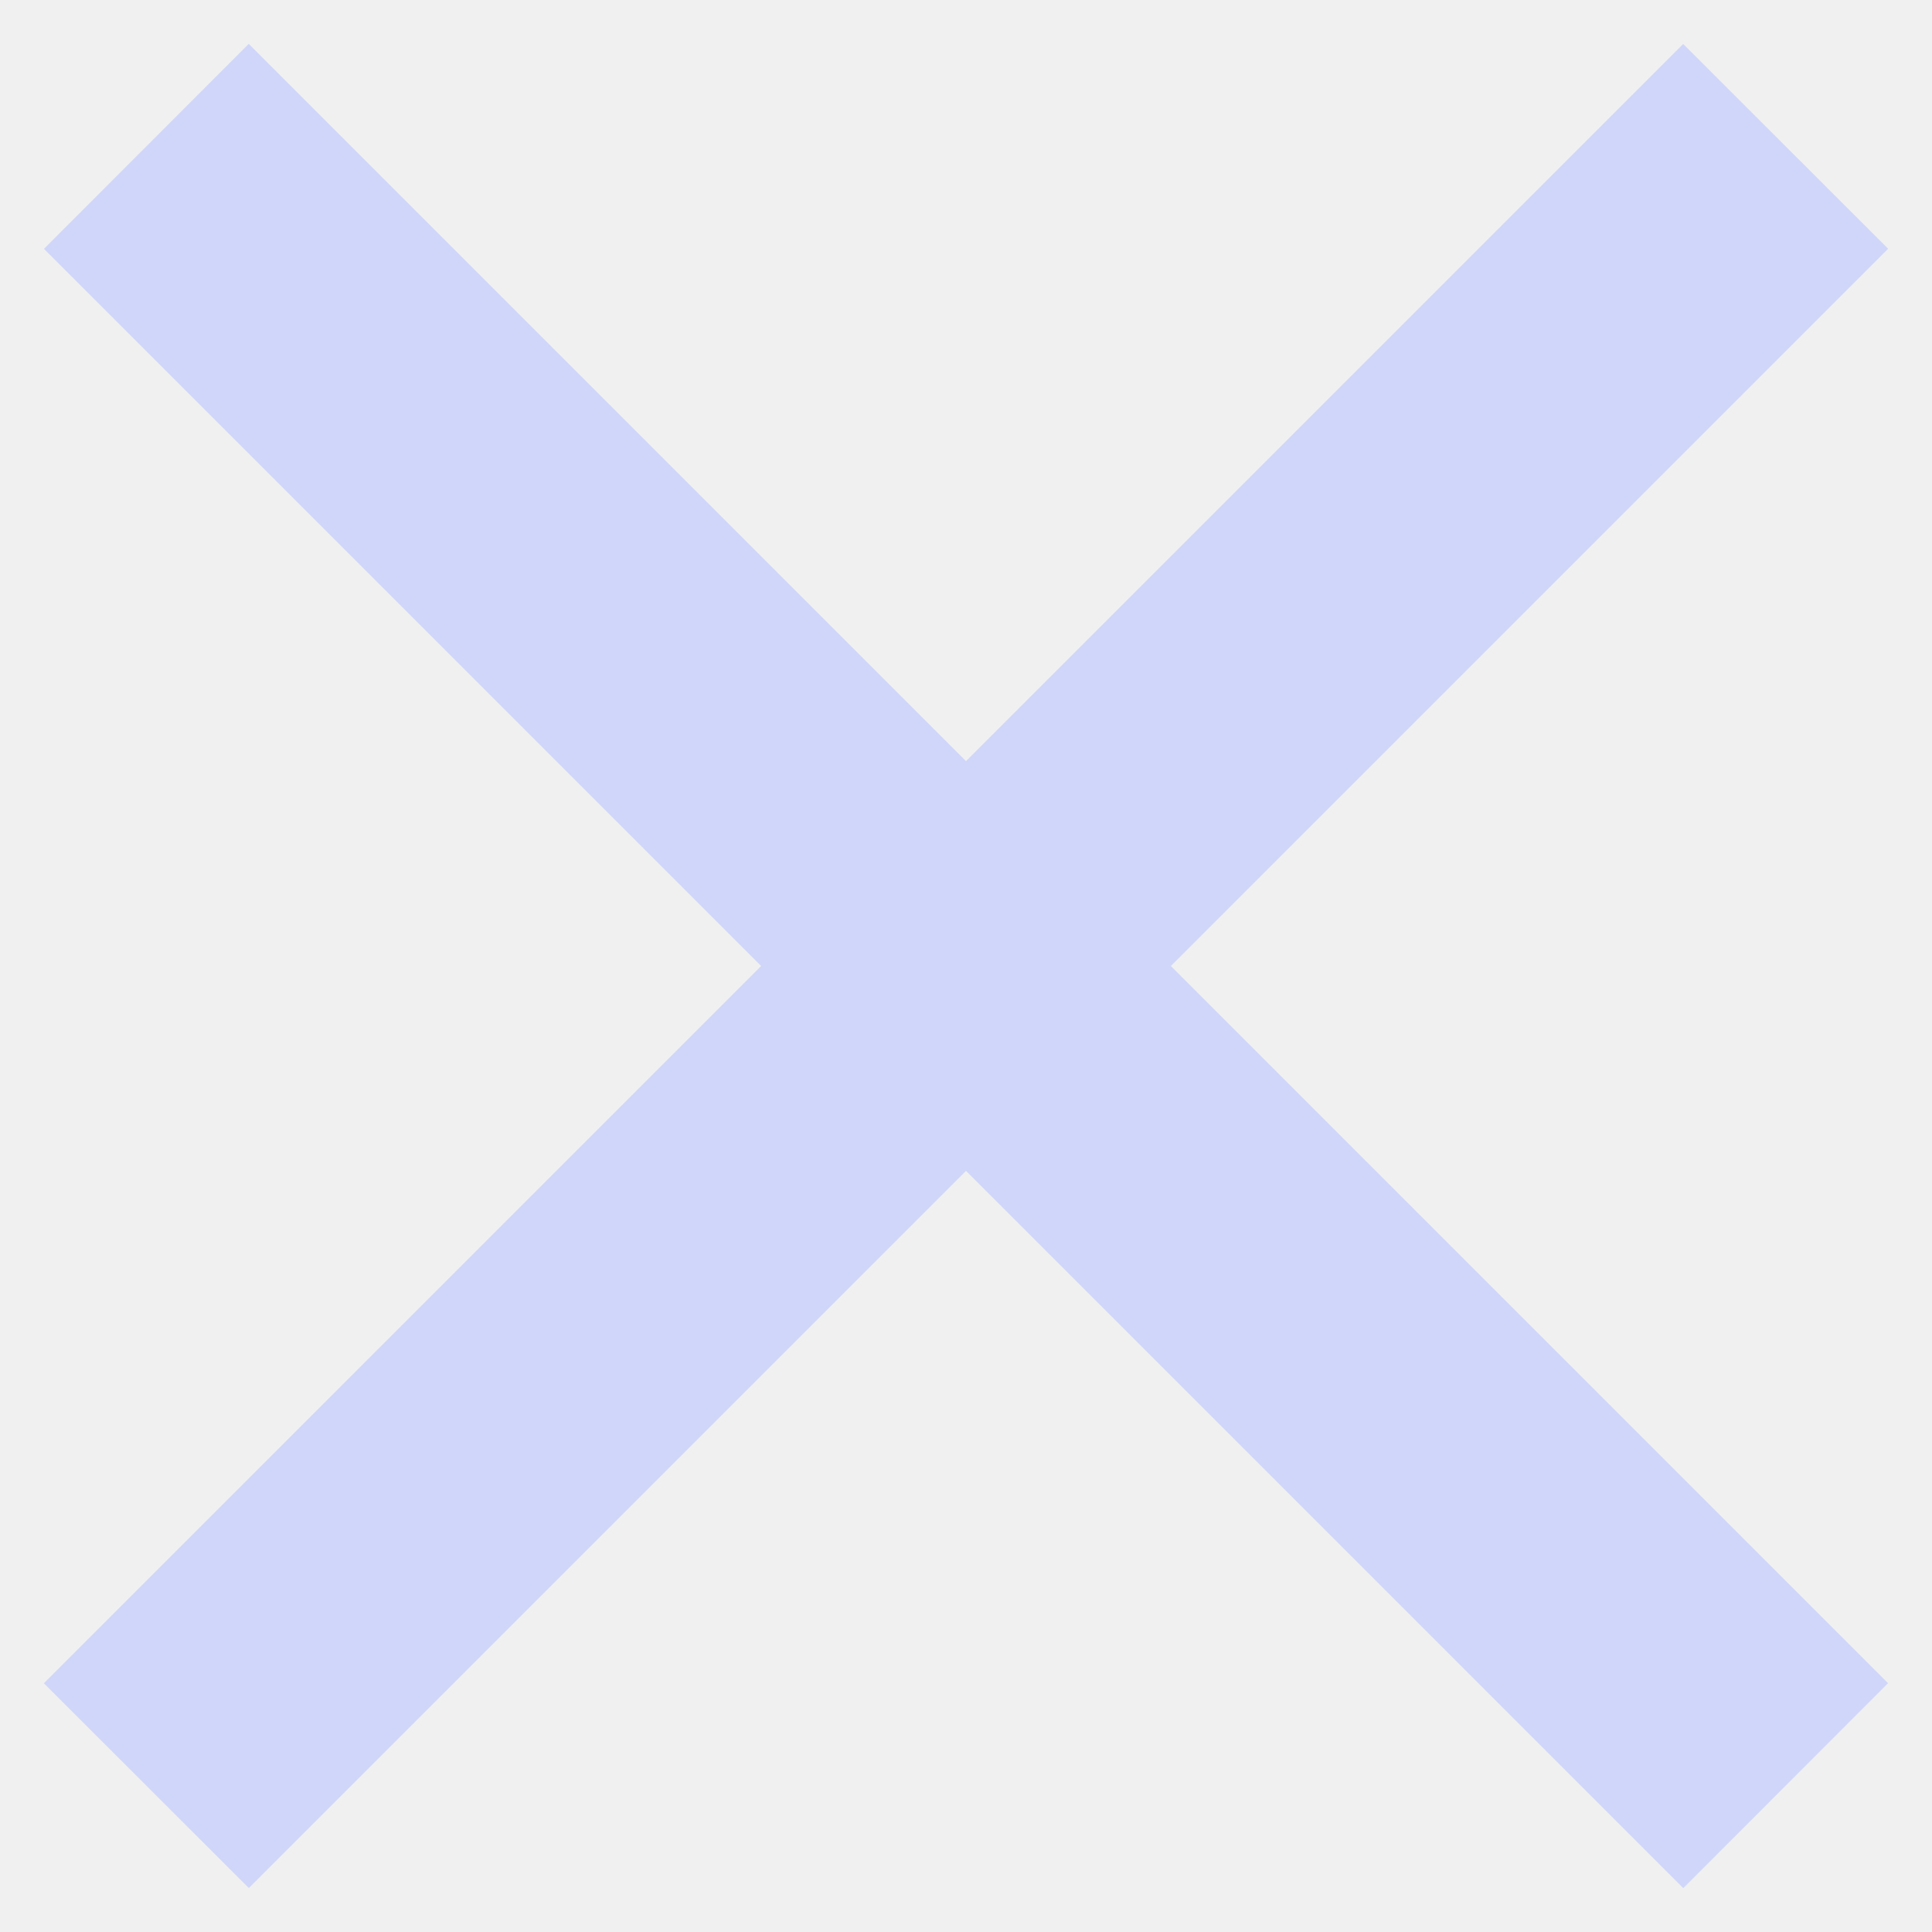
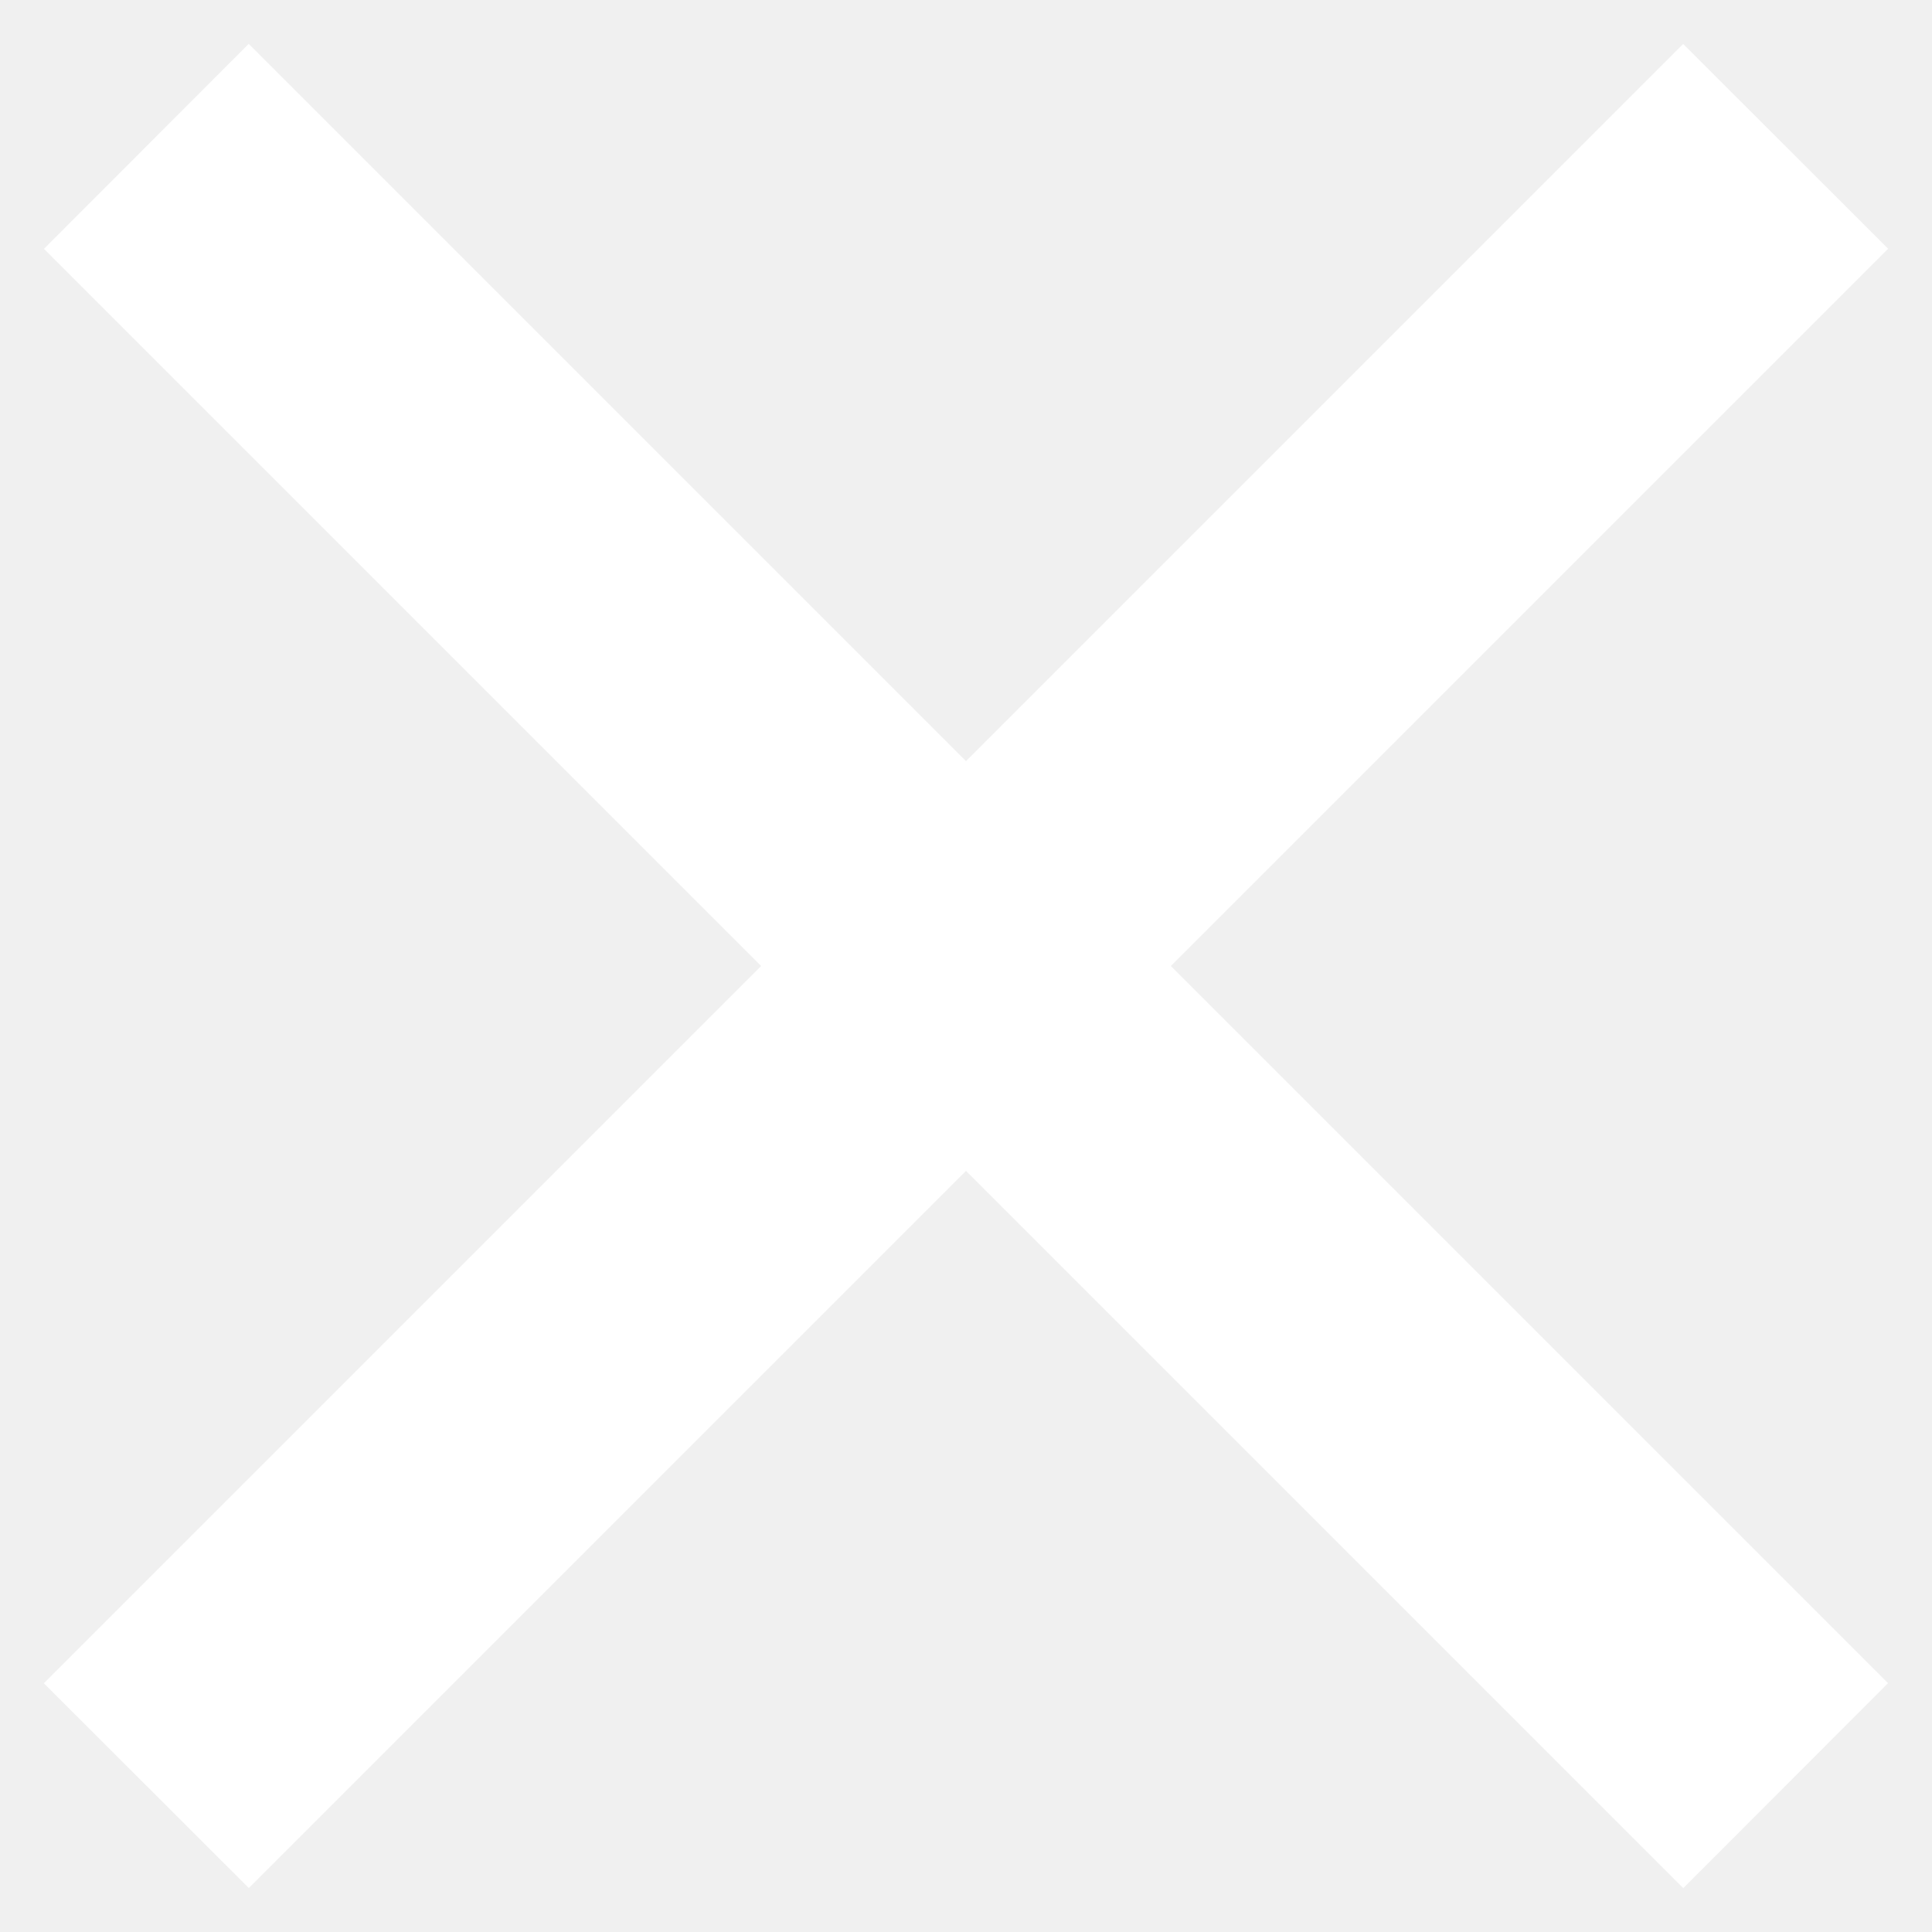
<svg xmlns="http://www.w3.org/2000/svg" clip-rule="evenodd" fill-rule="evenodd" stroke-linejoin="round" stroke-miterlimit="2" viewBox="0 0 20 20">
-   <g fill="#d0d6f9">
-     <path d="m2.575.454 16.97 16.97-2.12 2.122-16.97-16.97 2.12-2.122z" />
-     <path d="m.454 17.425 16.97-16.97 2.122 2.12-16.97 16.97-2.122-2.12z" />
-   </g>
+   <path d="m10 7.879 7.424-7.424 2.122 2.12-7.425 7.425 7.424 7.424-2.12 2.122-7.425-7.425-7.424 7.424-2.122-2.12 7.425-7.425-7.424-7.424 2.12-2.122z" fill="#fff" />
</svg>
